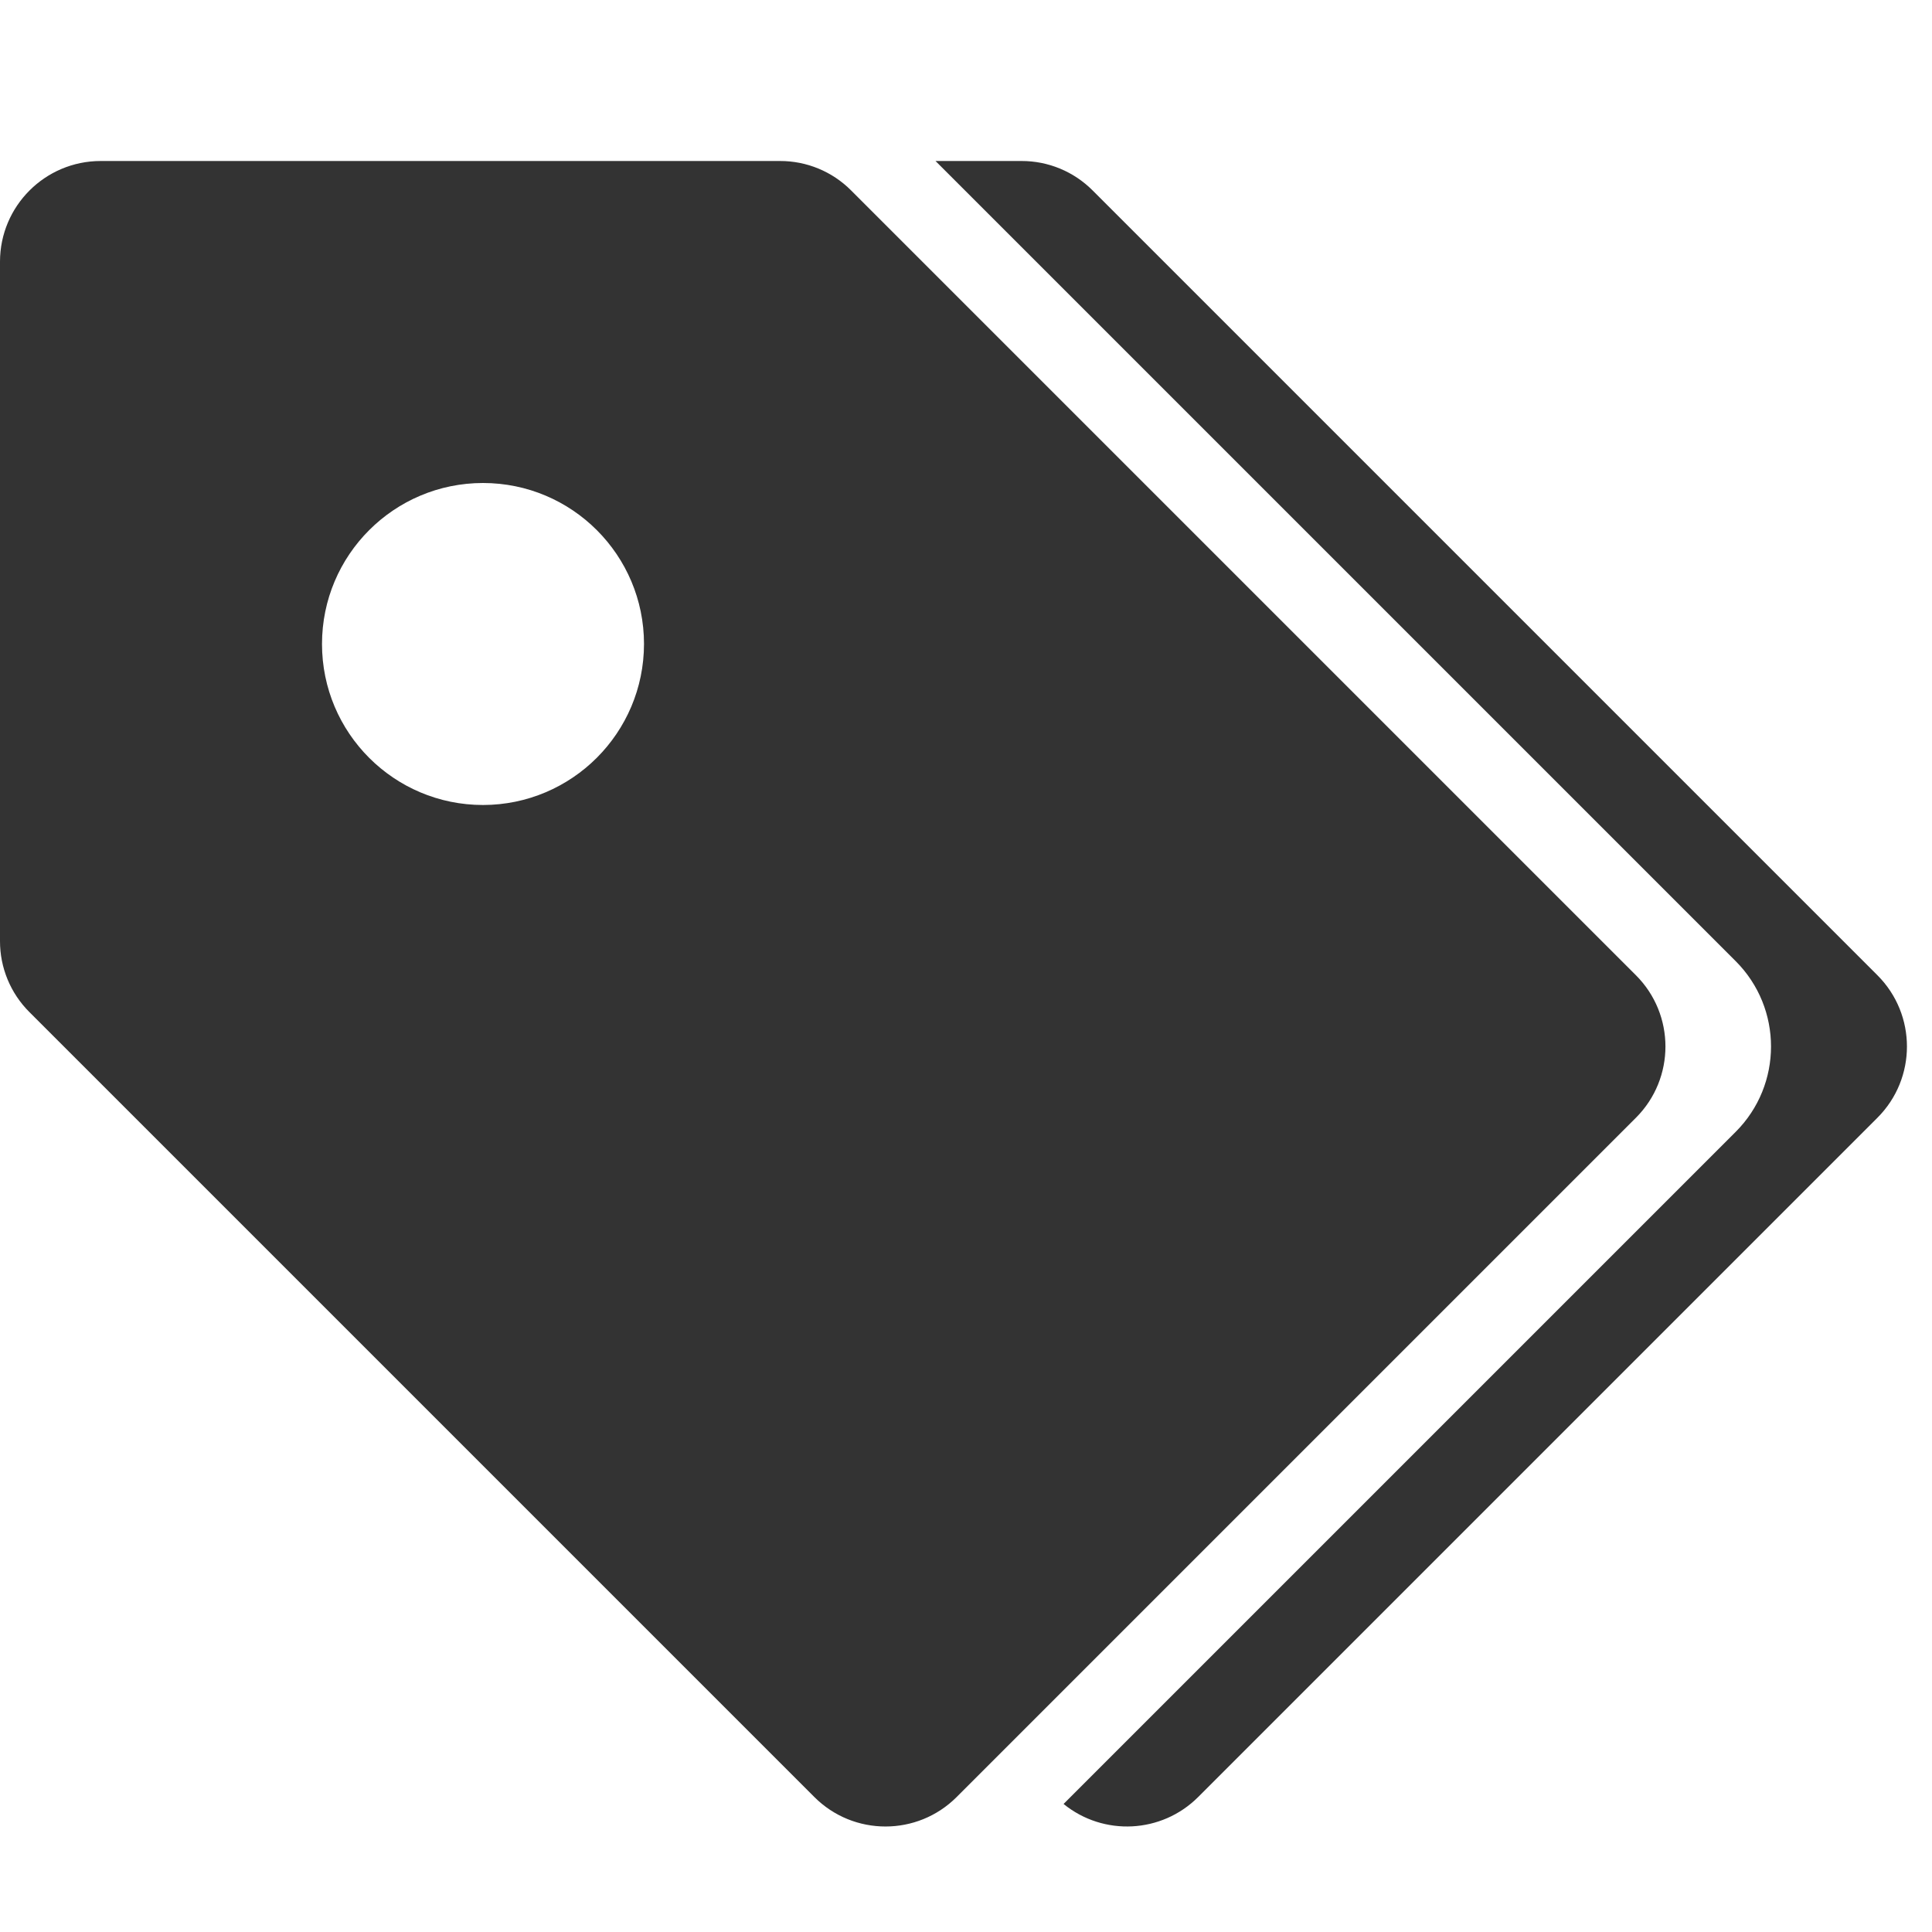
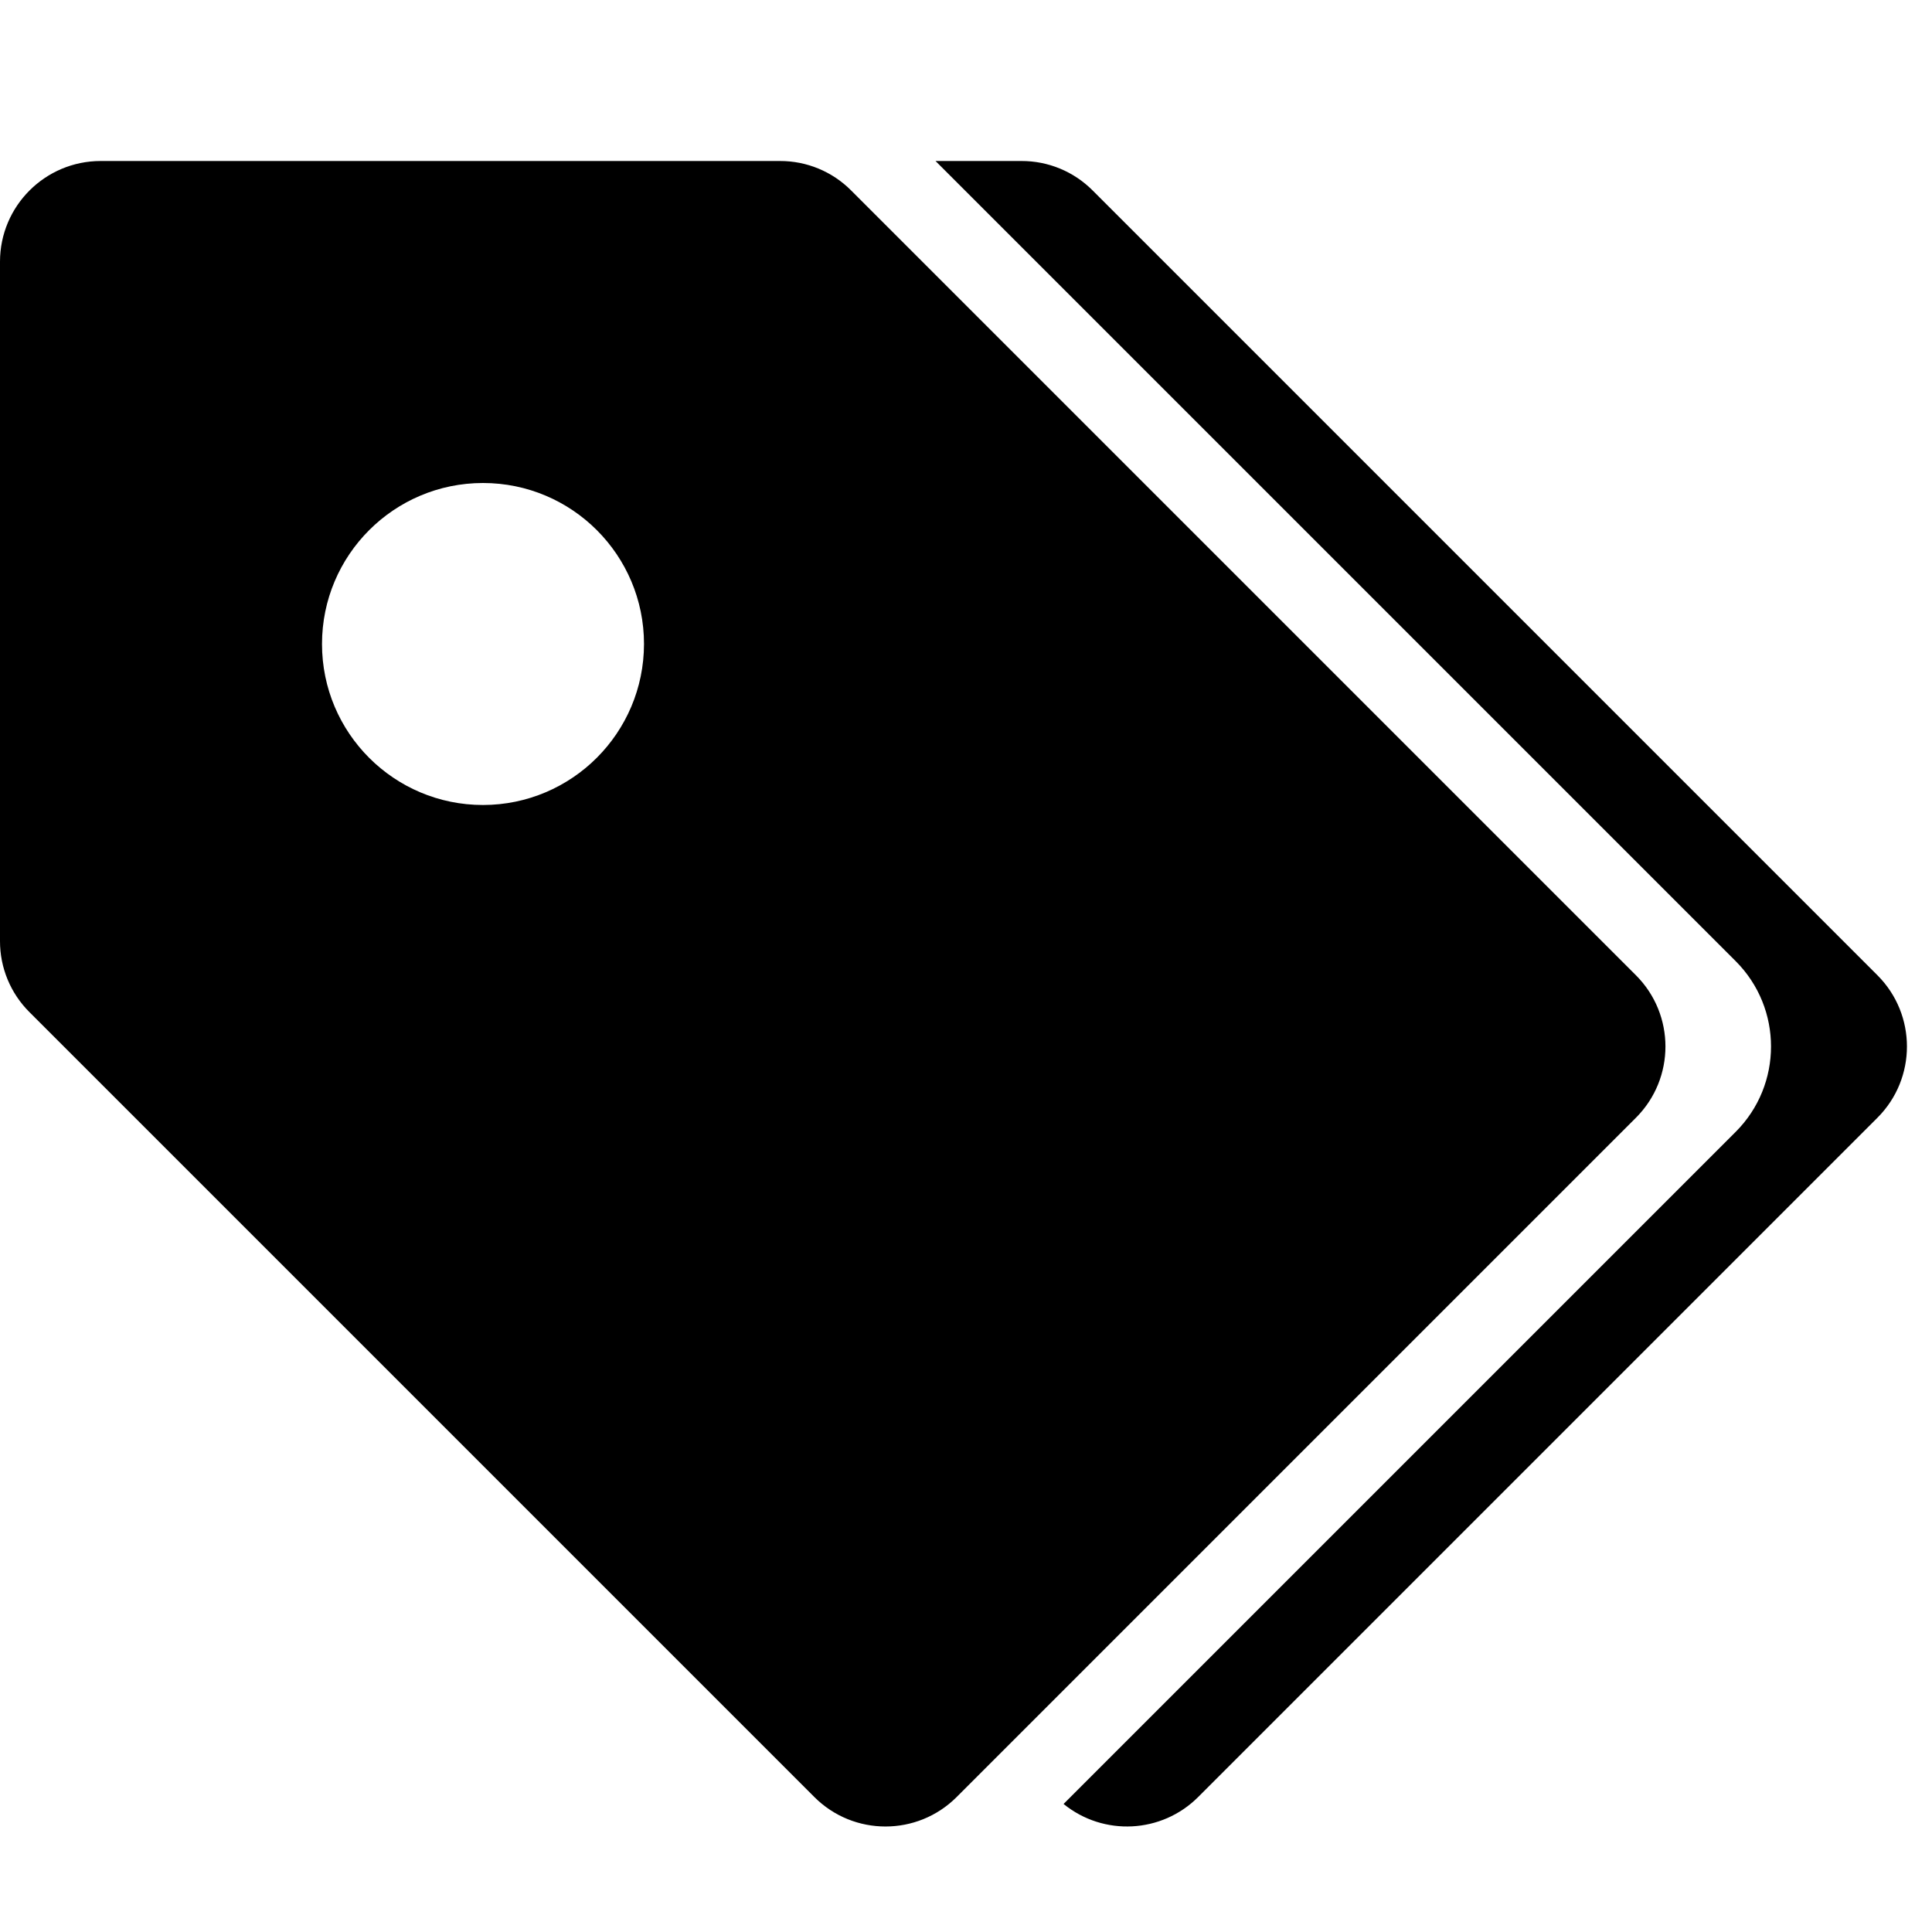
<svg xmlns="http://www.w3.org/2000/svg" class="icon" width="200px" height="200.00px" viewBox="0 0 1024 1024" version="1.1">
-   <path fill="#333333" d="M995.127 592.38l-360.08 360.08a53.333 53.333 0 0 1-71.333 3.68l356.22-356.22a64 64 0 0 0 0-90.507L495.84 85.333h45.573a52.987 52.987 0 0 1 37.713 15.62l416 416a53.4 53.4 0 0 1 0 75.427z m-128 0l-360.08 360.08a53.333 53.333 0 0 1-75.427 0l-416-416A52.987 52.987 0 0 1 0 498.747V138.667a53.393 53.393 0 0 1 53.333-53.333h360.08a52.987 52.987 0 0 1 37.713 15.62l416 416a53.4 53.4 0 0 1 0 75.427zM341.334 341.333a85.333 85.333 0 1 0-85.333 85.333 85.427 85.427 0 0 0 85.333-85.333z" />
+   <path d="M995.127 592.38l-360.08 360.08a53.333 53.333 0 0 1-71.333 3.68l356.22-356.22a64 64 0 0 0 0-90.507L495.84 85.333h45.573a52.987 52.987 0 0 1 37.713 15.62l416 416a53.4 53.4 0 0 1 0 75.427z m-128 0l-360.08 360.08a53.333 53.333 0 0 1-75.427 0l-416-416A52.987 52.987 0 0 1 0 498.747V138.667a53.393 53.393 0 0 1 53.333-53.333h360.08a52.987 52.987 0 0 1 37.713 15.62l416 416a53.4 53.4 0 0 1 0 75.427zM341.334 341.333a85.333 85.333 0 1 0-85.333 85.333 85.427 85.427 0 0 0 85.333-85.333z" />
</svg>
